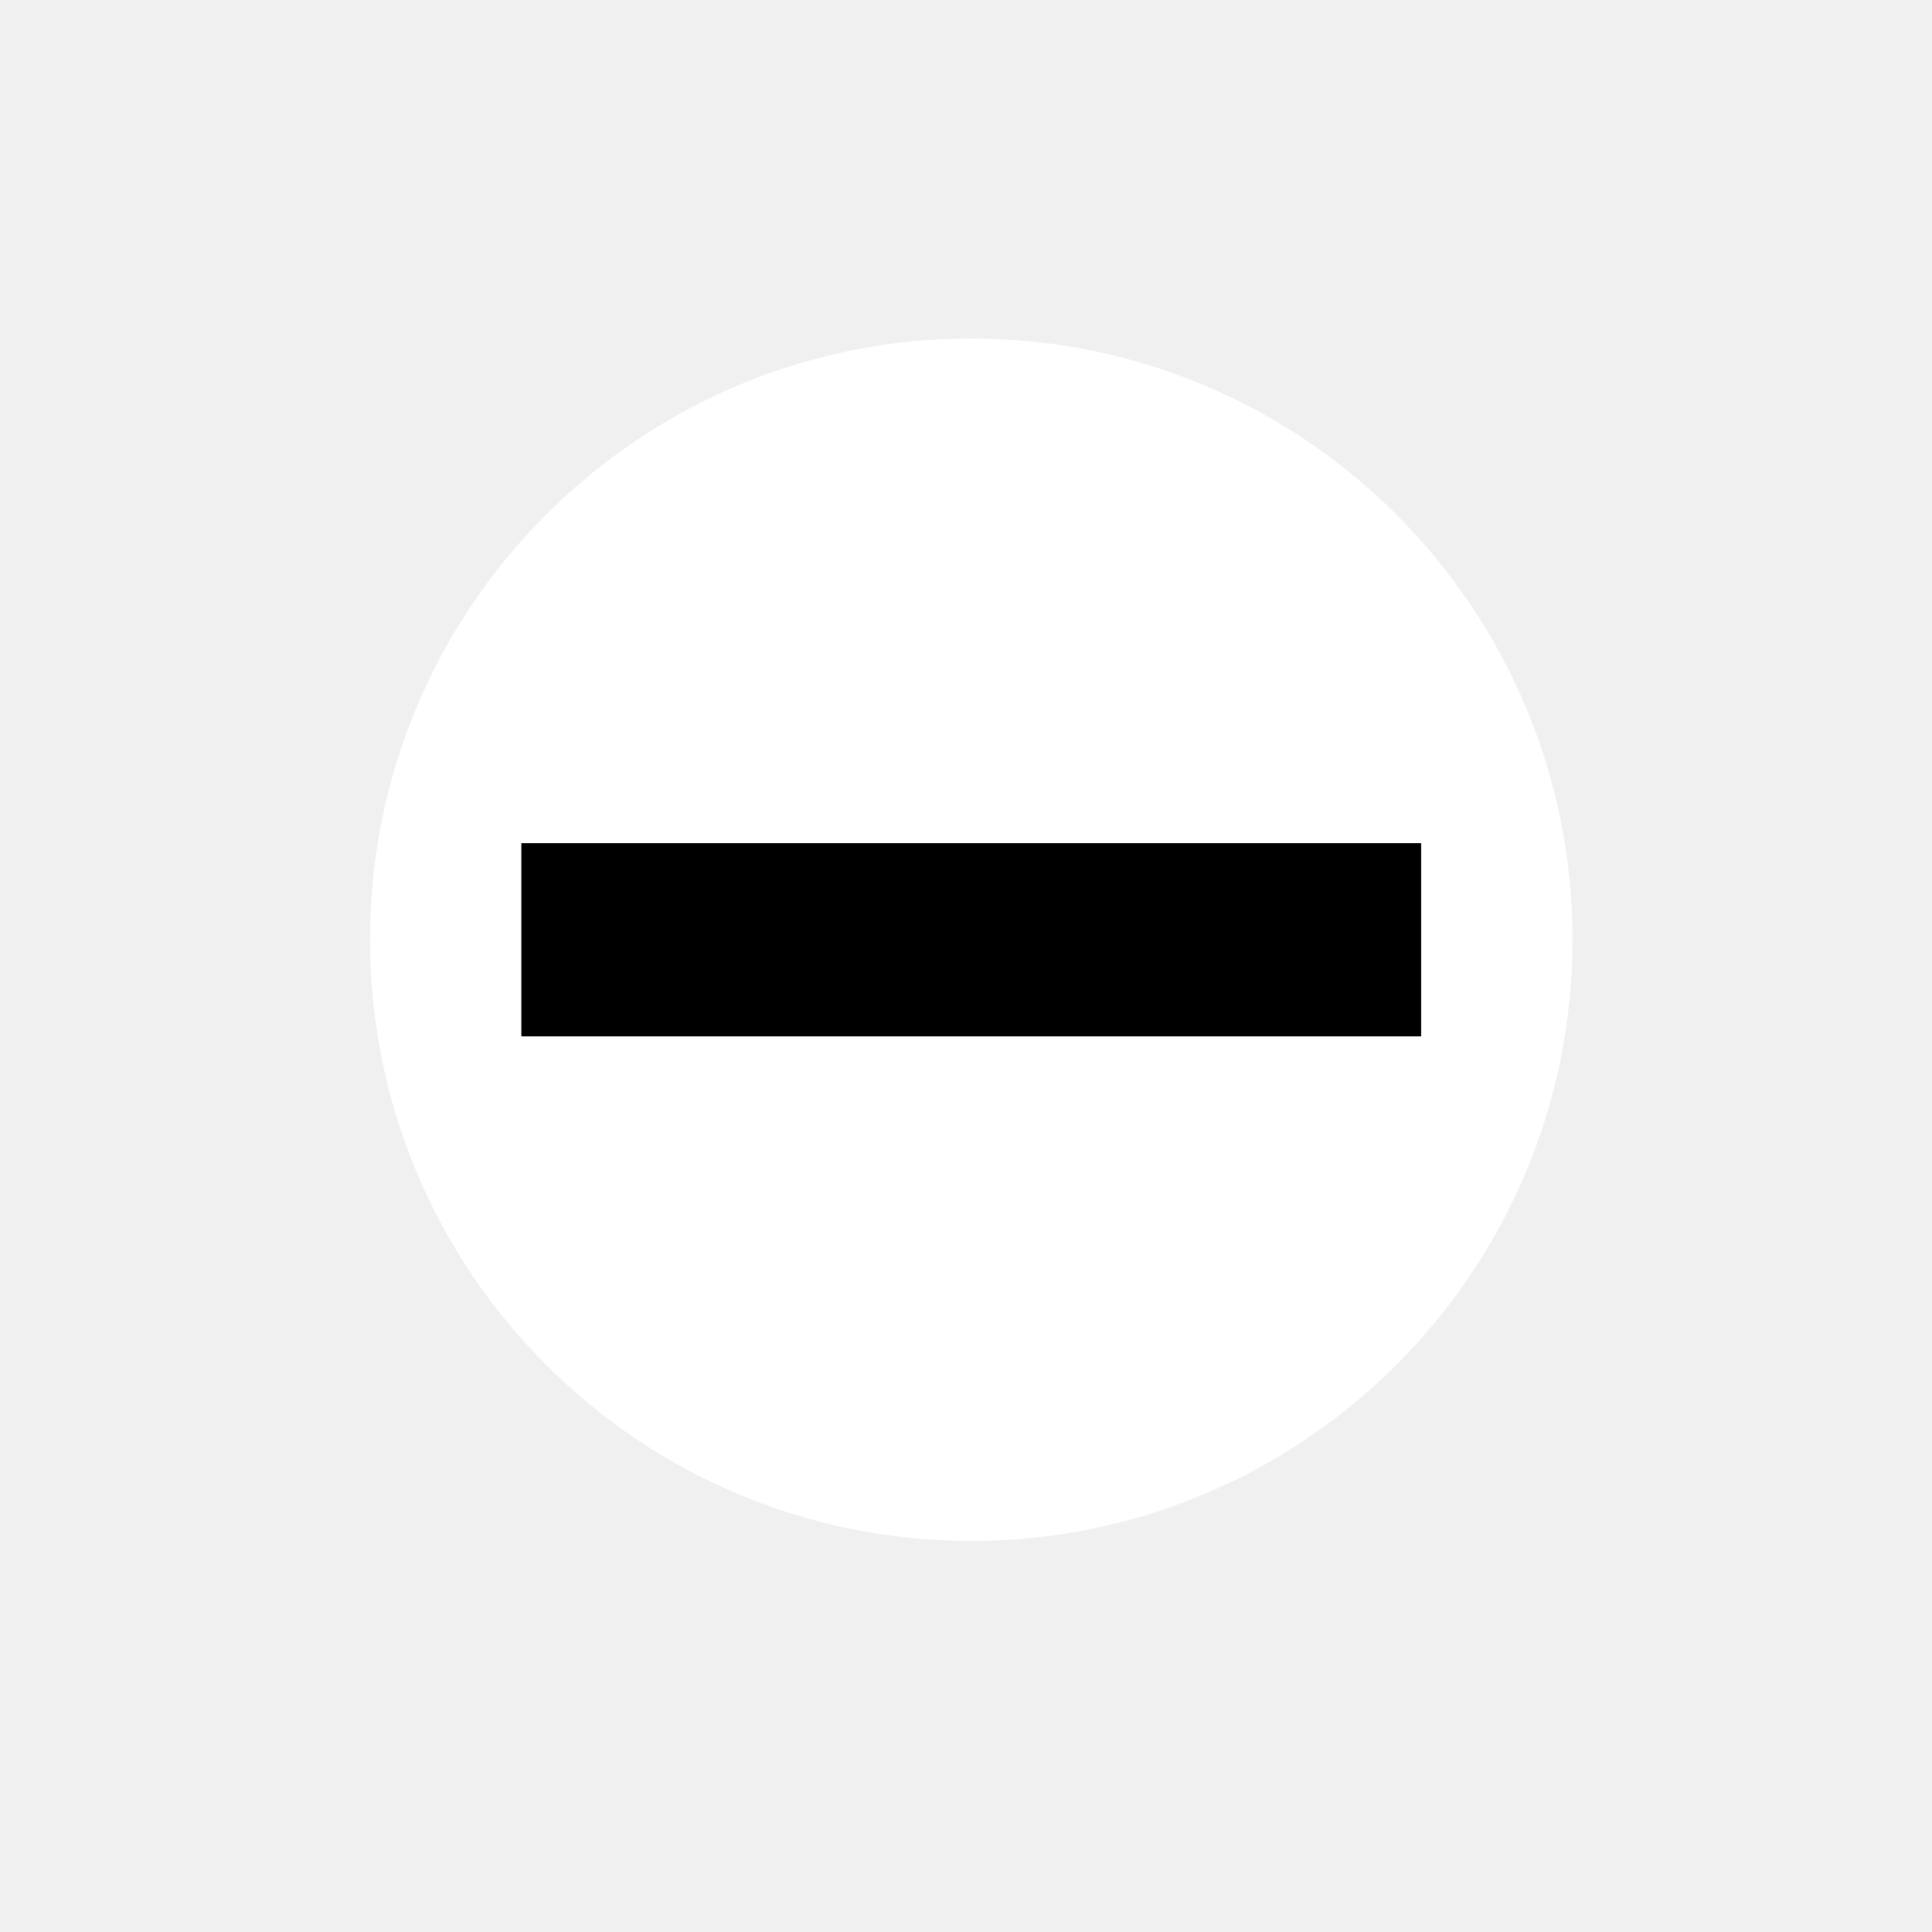
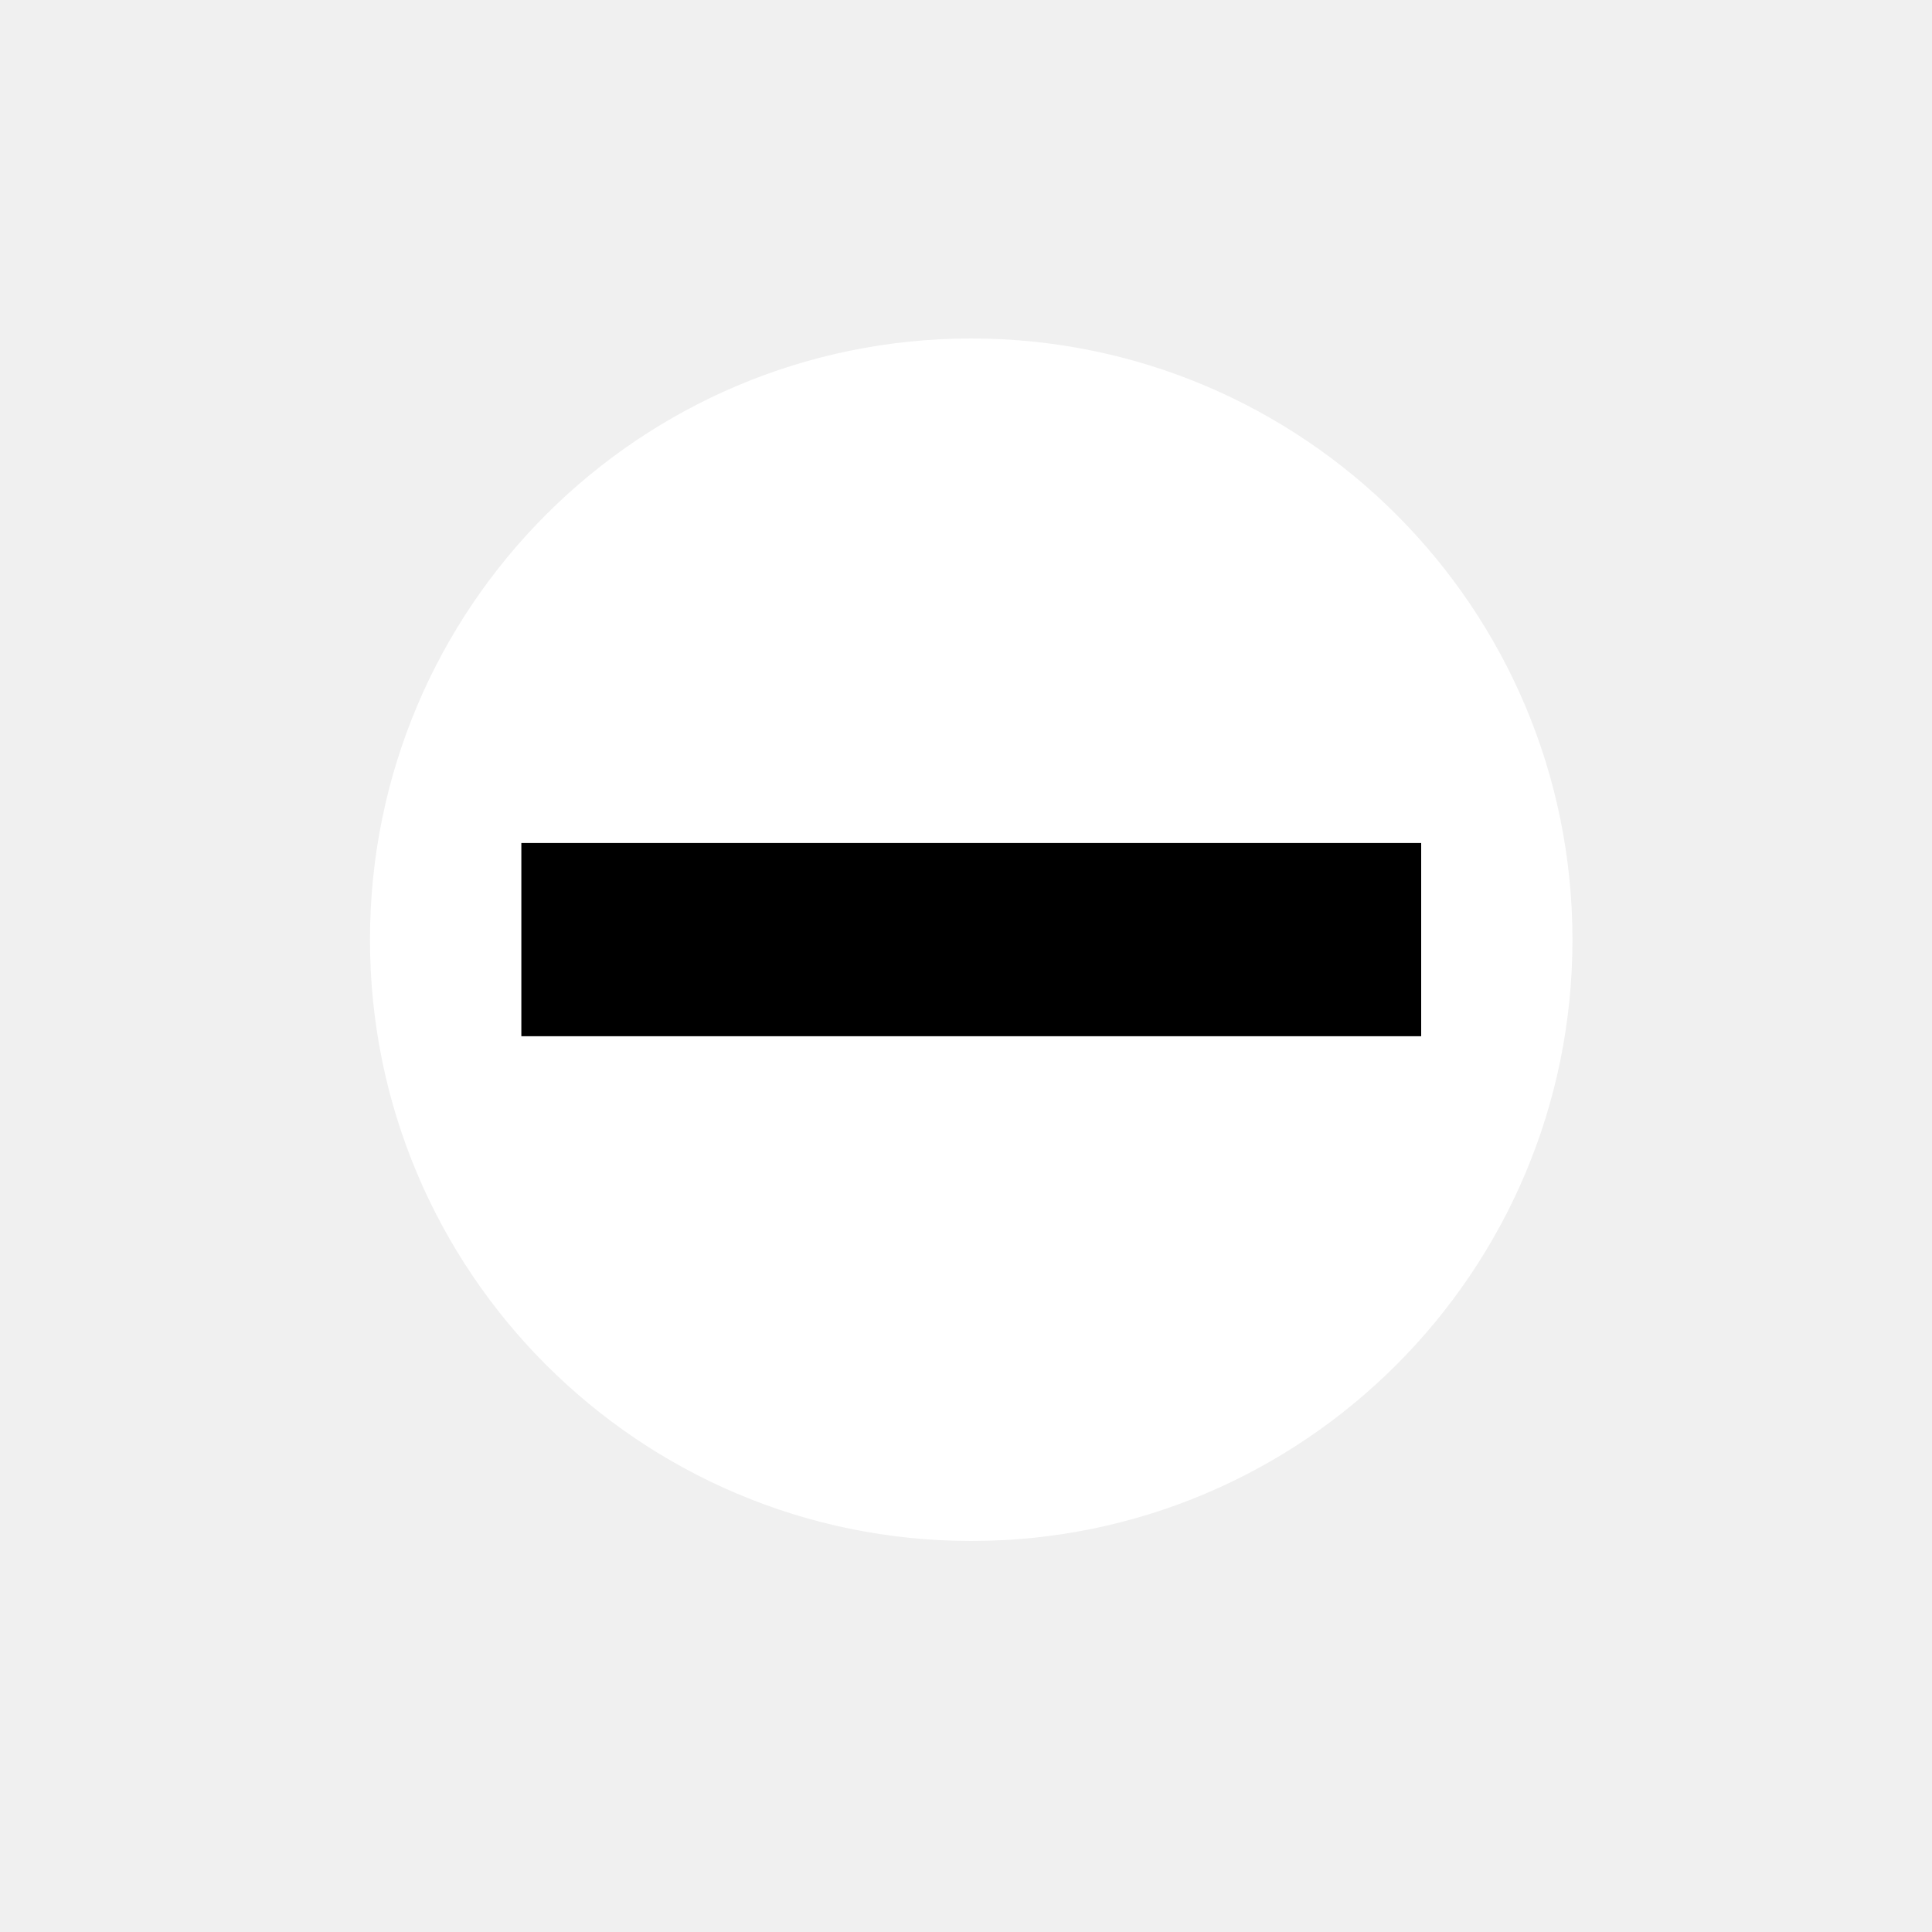
- <svg xmlns="http://www.w3.org/2000/svg" id="WORKING_ICONS" data-name="WORKING ICONS" width="20" height="20" viewBox="0 0 20 20" version="1.1">
-   <defs id="defs4192" />
-   <g id="g4950" transform="translate(31.07726,3.394995)">
-     <circle r="6.224" cy="6.333" cx="-21.023" id="path4944" style="opacity:1;fill:#ffffff;fill-opacity:1;fill-rule:evenodd;stroke:none;stroke-width:1;stroke-linecap:square;stroke-linejoin:miter;stroke-miterlimit:4;stroke-dasharray:none;stroke-dashoffset:0;stroke-opacity:1" />
-     <path id="path4946" d="m -25.68,6.333 9.314,0" style="fill:none;fill-rule:evenodd;stroke:#000000;stroke-width:2;stroke-linecap:butt;stroke-linejoin:miter;stroke-miterlimit:4;stroke-dasharray:none;stroke-opacity:1" />
-   </g>
+ <svg xmlns="http://www.w3.org/2000/svg" data-name="WORKING ICONS" width="20" height="20">
+   <path style="opacity:1;fill:#fff;fill-rule:evenodd;stroke-linecap:square" d="M-14.799 6.333a6.224 6.224 0 0 1-6.224 6.224 6.224 6.224 0 0 1-6.224-6.224A6.224 6.224 0 0 1-21.023.109a6.224 6.224 0 0 1 6.224 6.224z" transform="translate(31.077 3.395)" />
+   <path style="color:#000;fill:#000;fill-rule:evenodd;-inkscape-stroke:none" d="M-25.68 5.332v2h9.315v-2z" transform="translate(31.077 3.395)" />
</svg>
